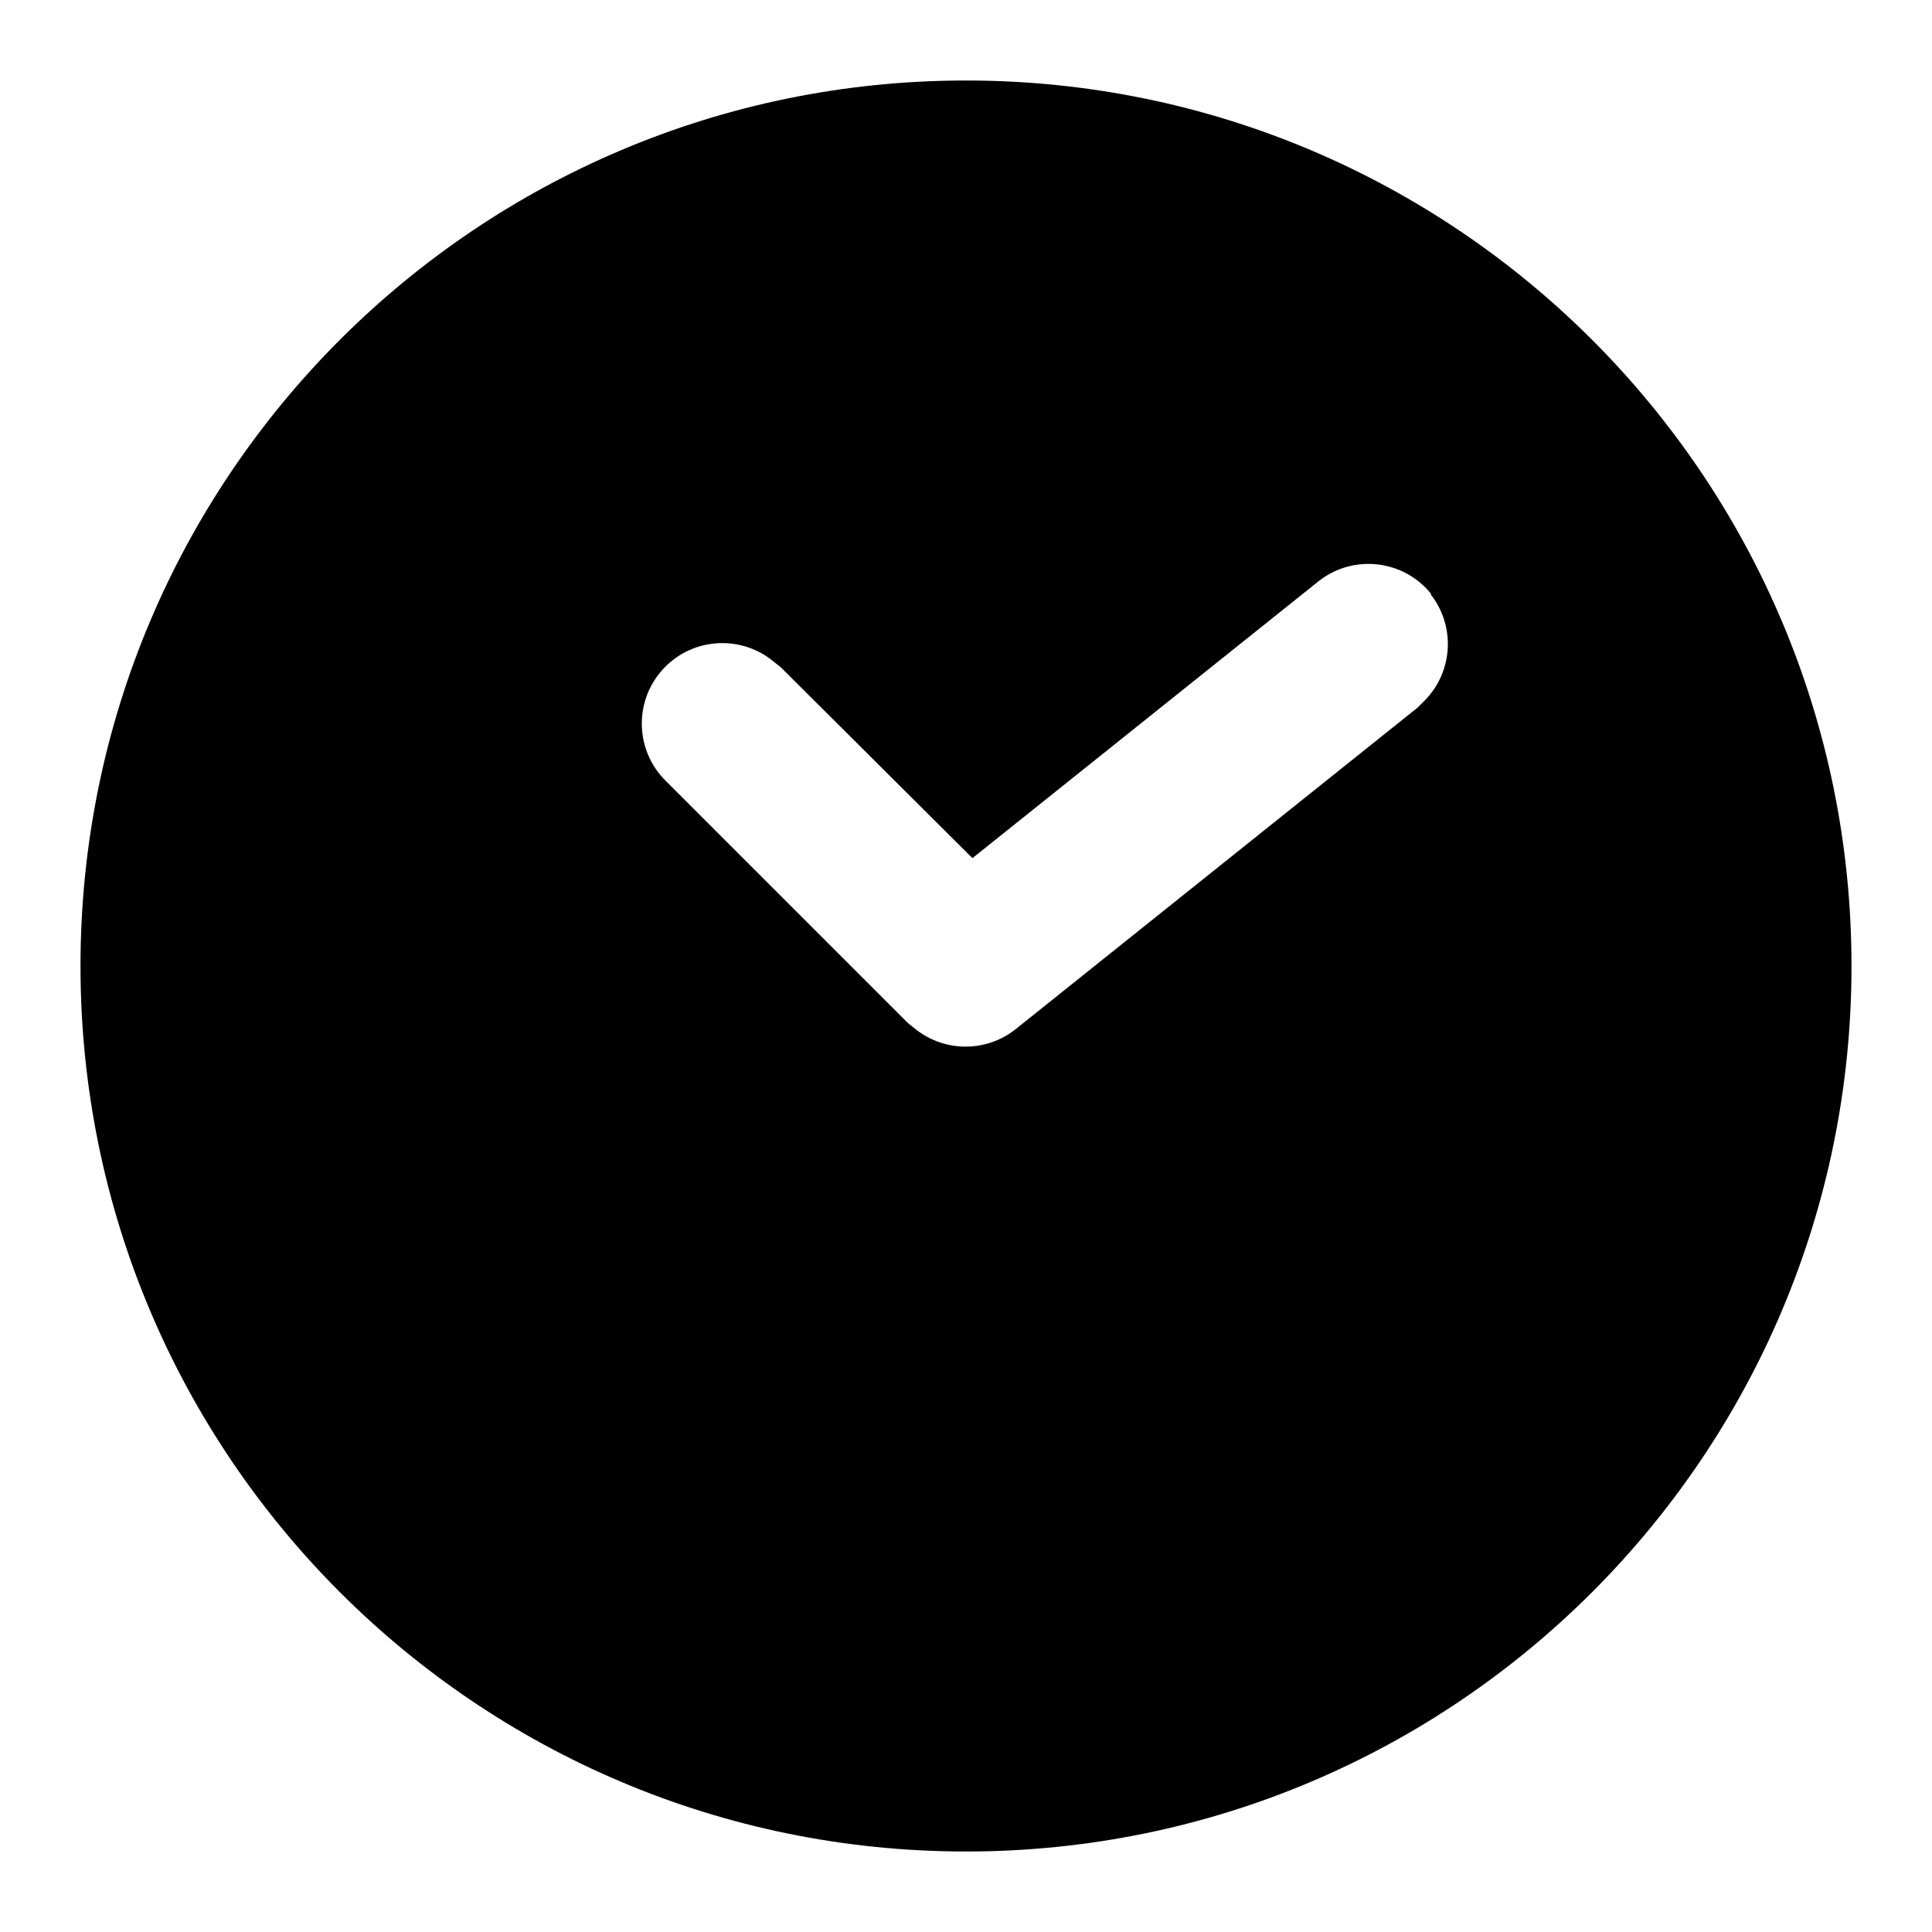
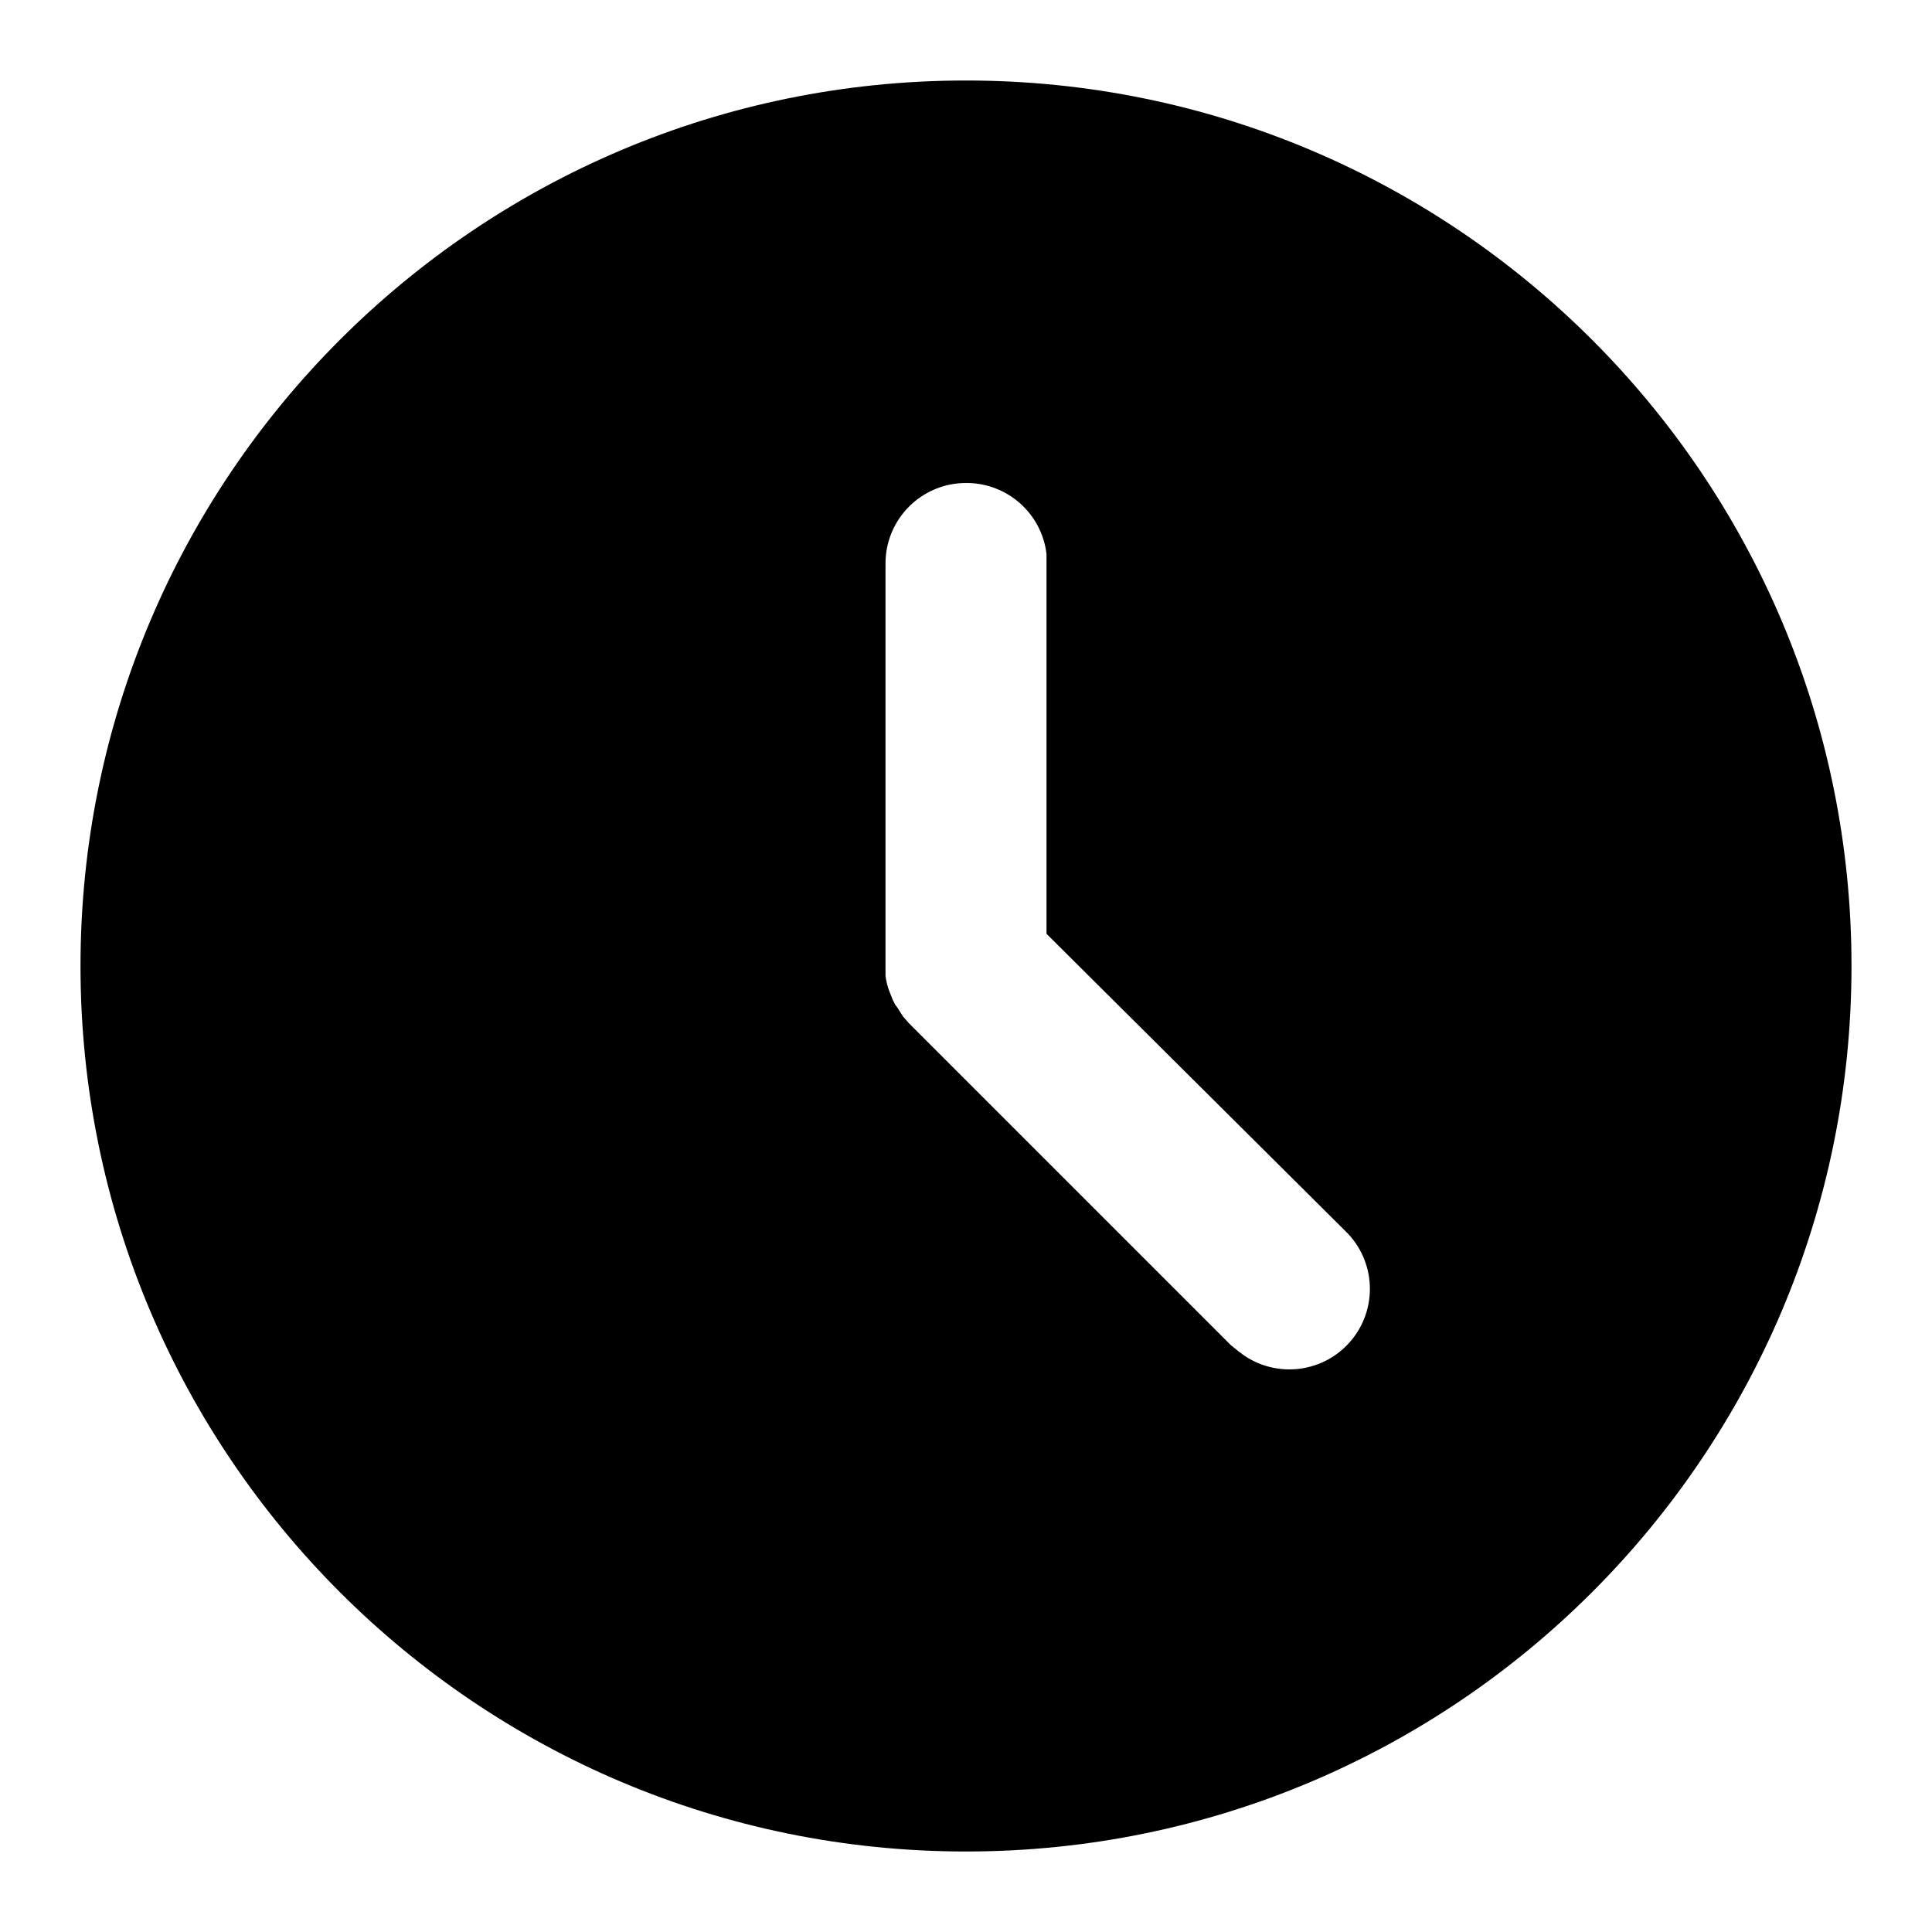
<svg xmlns="http://www.w3.org/2000/svg" viewBox="0 0 24 24">
-   <path d="M12 1a11 11 0 110 22 11 11 0 010-22zm5.78 6.38a1 1 0 00-1.4-.16l-4.3 3.44L9.7 8.29l-.1-.08a1 1 0 00-1.32 1.5l3 3 .1.08a1 1 0 001.23 0l5-4 .1-.1a1 1 0 00.06-1.31z" />
+   <path d="M12 1a11 11 0 110 22 11 11 0 010-22zm0 5a1 1 0 00-1 1v5.02a1 1 0 000 .07v.03a.82.82 0 00.05.2l.02.05.02.05.03.06.03.04.05.08.02.03.07.08 4 4 .1.08a1 1 0 001.32-1.5L13 11.6V6.88A1 1 0 0012 6z" />
</svg>
